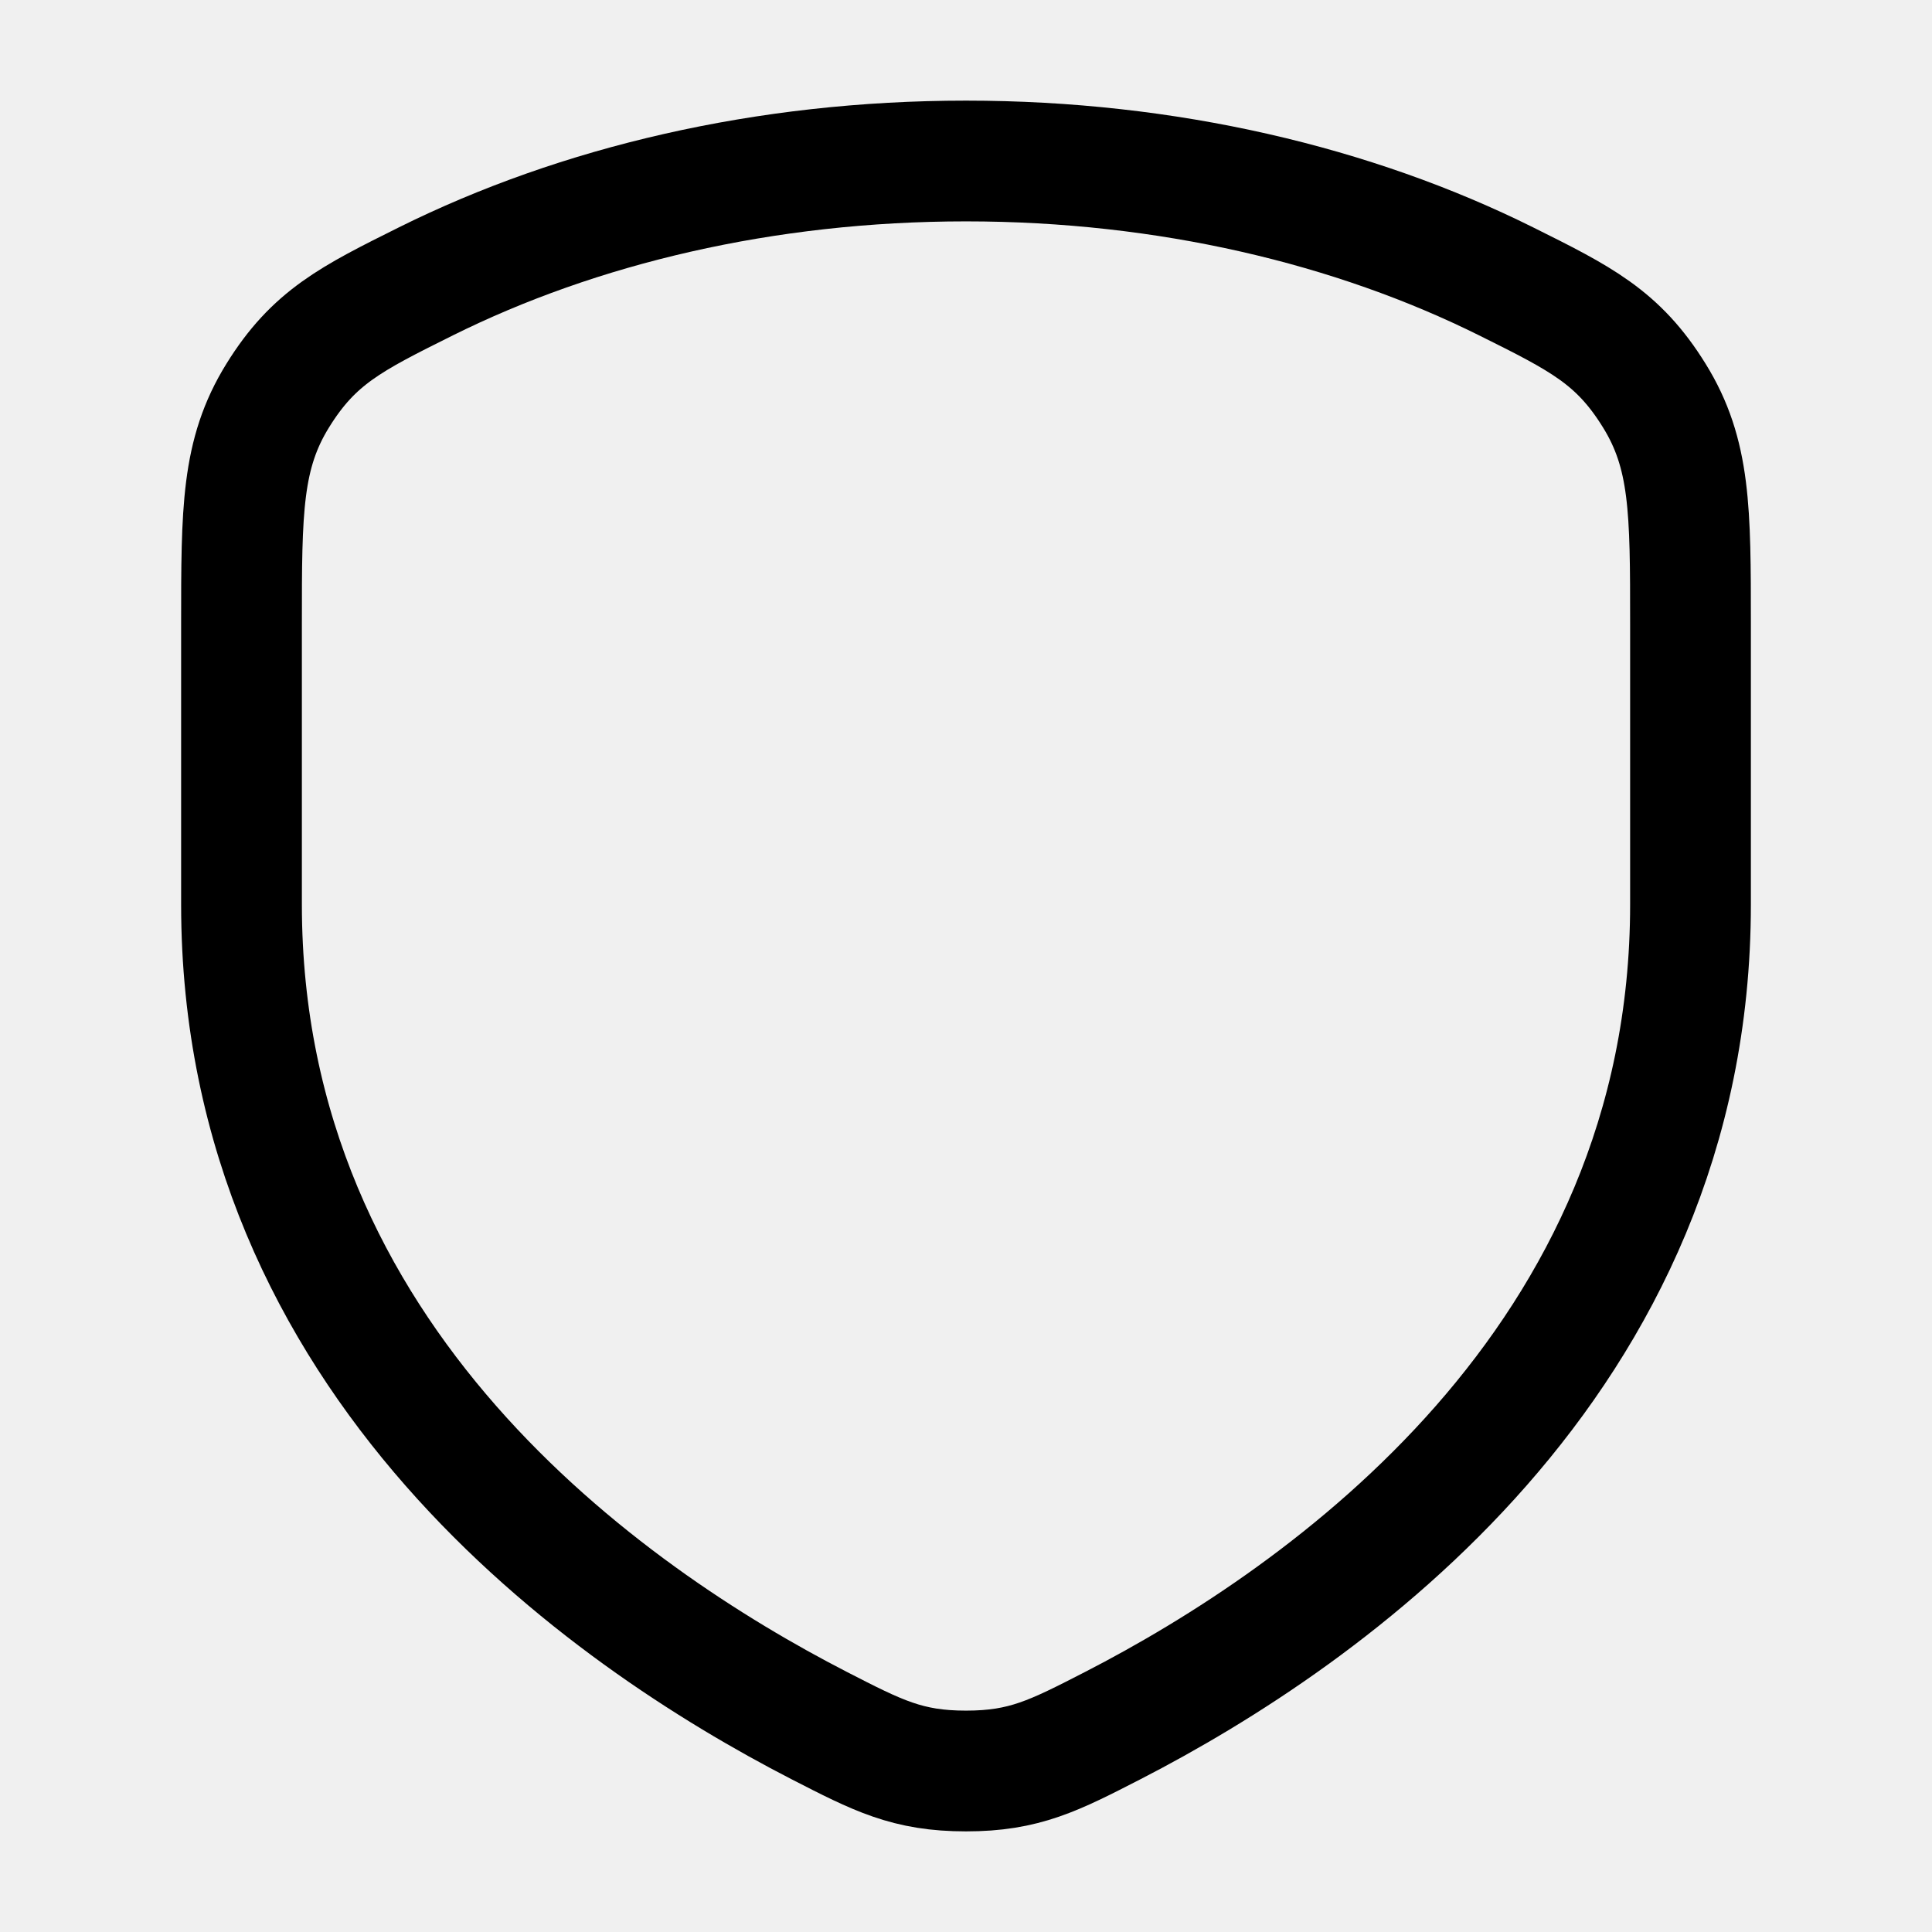
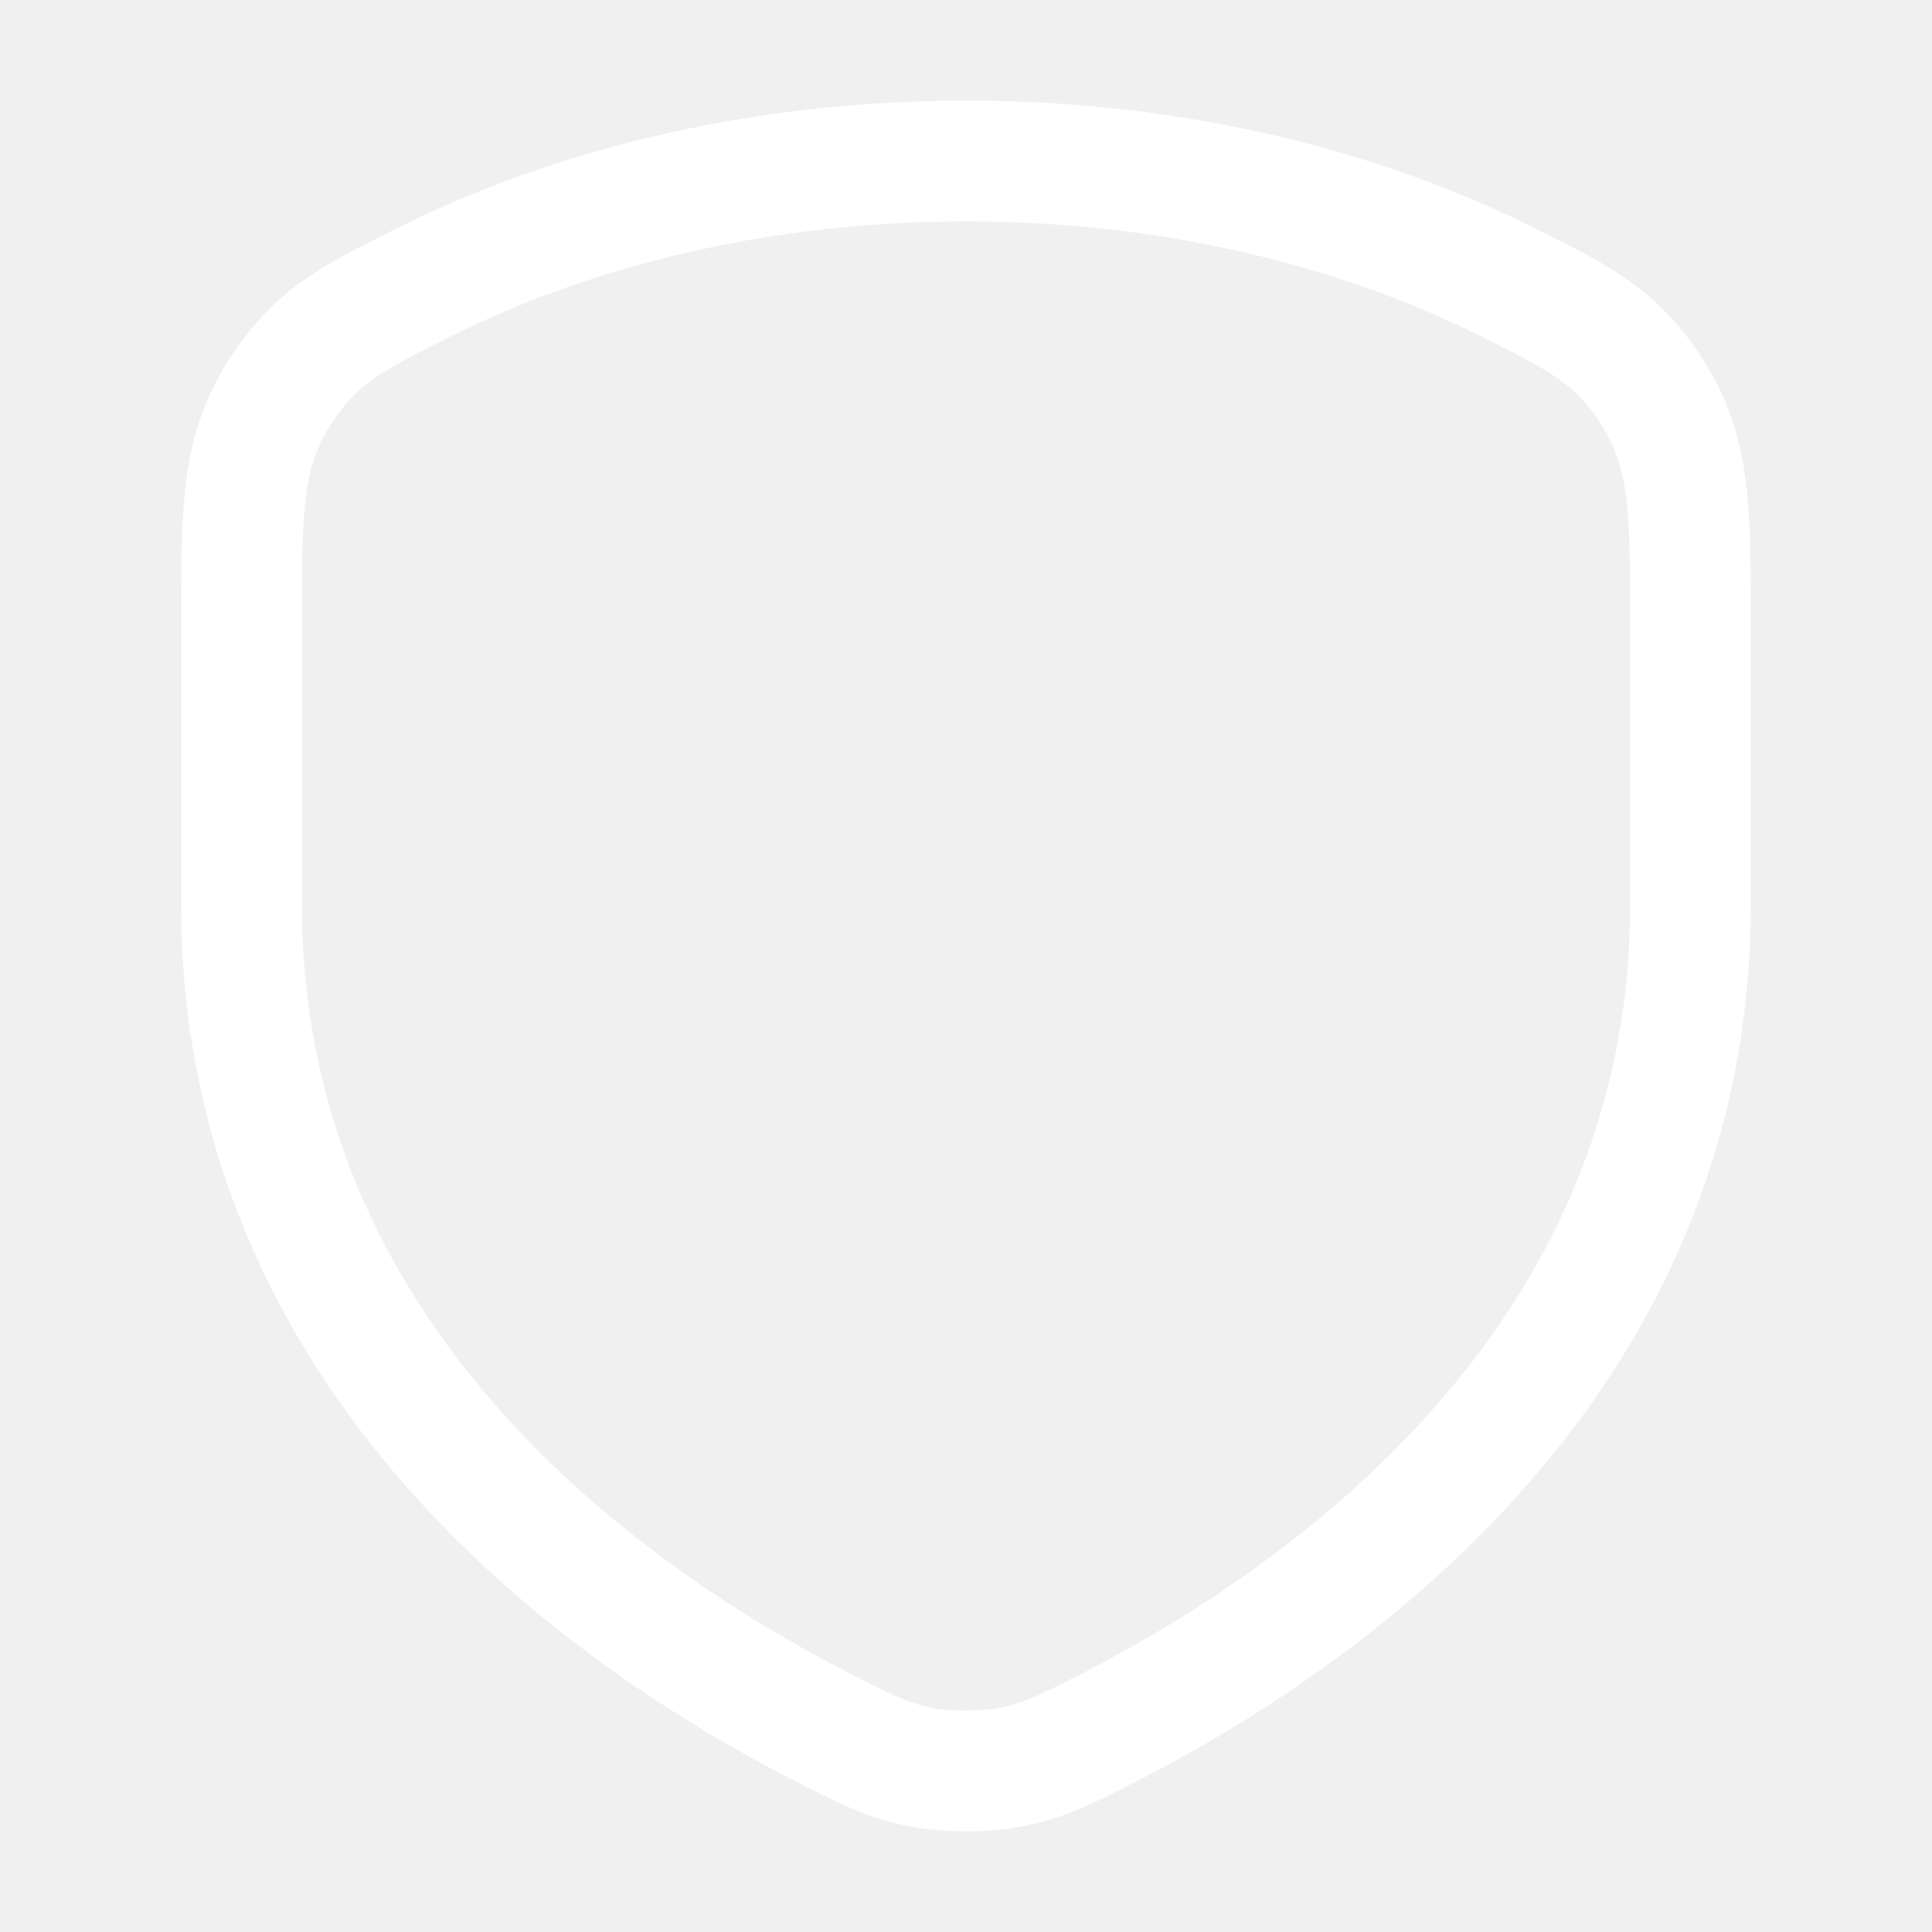
- <svg xmlns="http://www.w3.org/2000/svg" viewBox="0 0 24 24" width="128" height="128" color="currentColor" fill="none" stroke="currentColor" stroke-width="1.5" stroke-linecap="round" stroke-linejoin="round">
+ <svg xmlns="http://www.w3.org/2000/svg" viewBox="0 0 24 24" width="128" height="128" color="#ffffff" fill="none" stroke="#ffffff" stroke-width="1.5" stroke-linecap="round" stroke-linejoin="round">
  <path d="M18.709 3.495C16.817 2.554 14.501 2 12 2C9.499 2 7.184 2.554 5.291 3.495C4.363 3.957 3.899 4.188 3.45 4.914C3 5.64 3 6.342 3 7.748V11.237C3 16.921 7.542 20.08 10.173 21.434C10.907 21.811 11.274 22 12 22C12.726 22 13.093 21.811 13.827 21.434C16.458 20.08 21 16.921 21 11.237L21 7.748C21 6.342 21 5.64 20.55 4.914C20.101 4.188 19.637 3.957 18.709 3.495Z" />
</svg>
